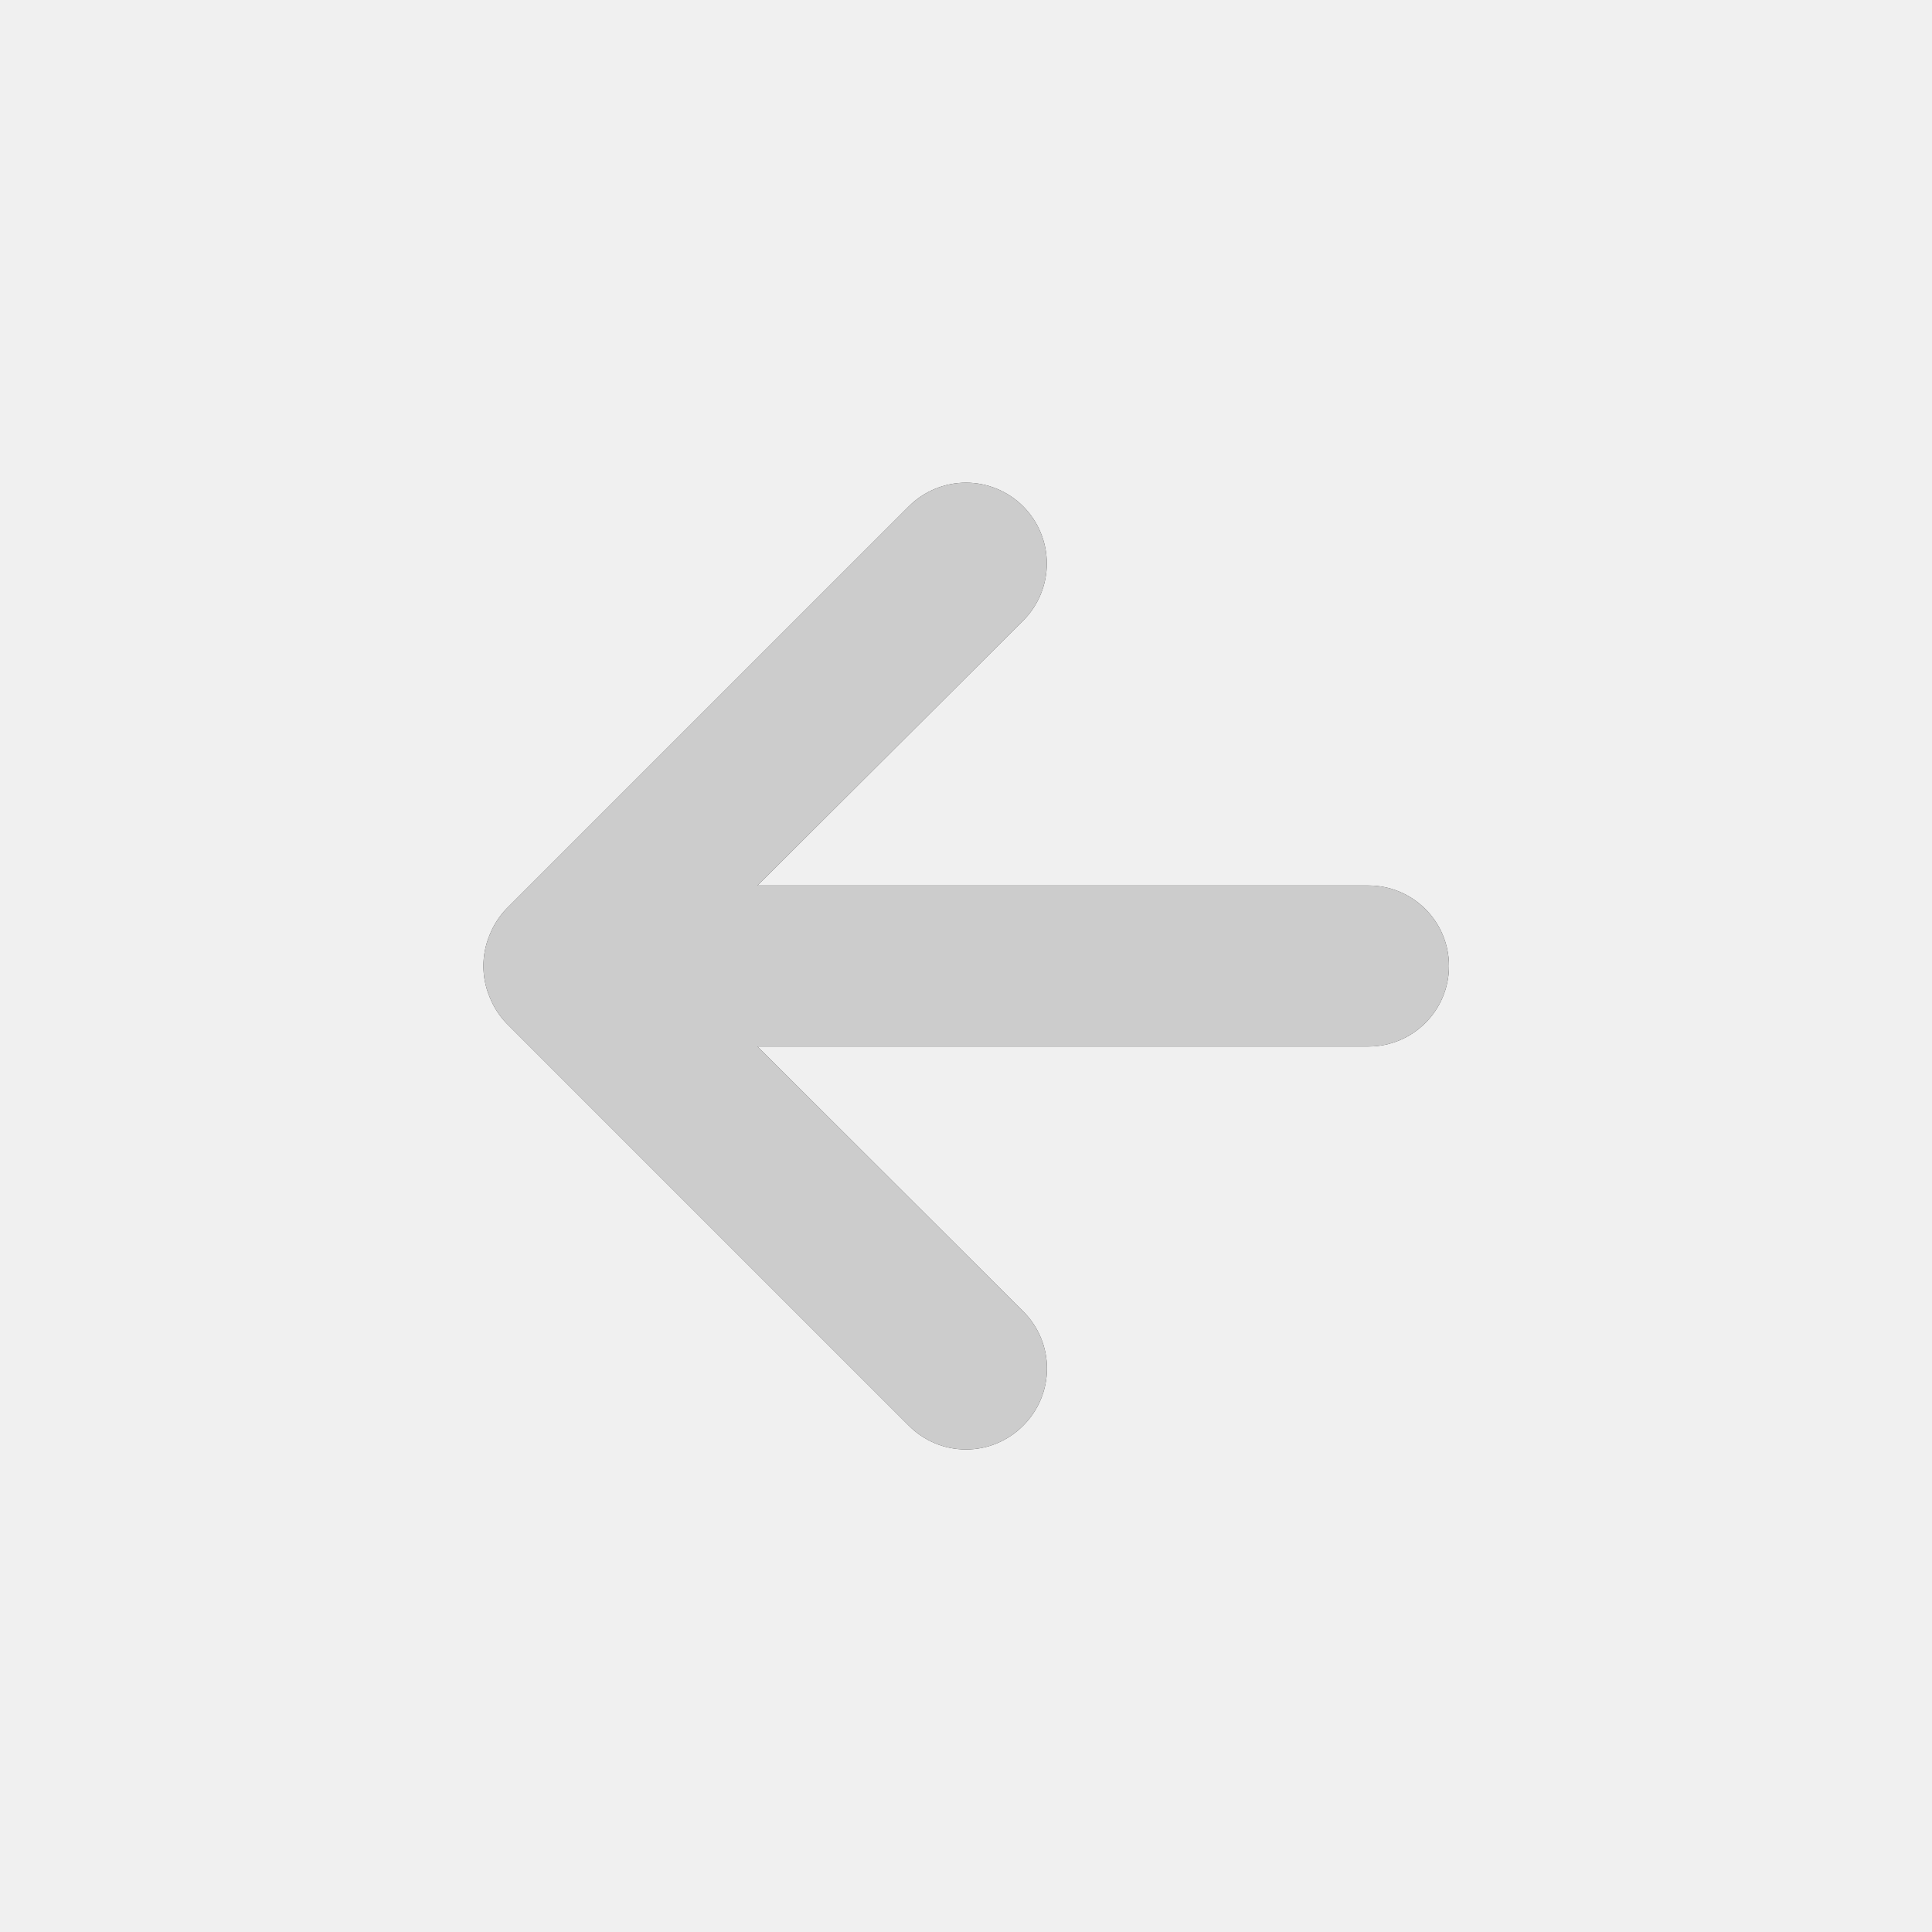
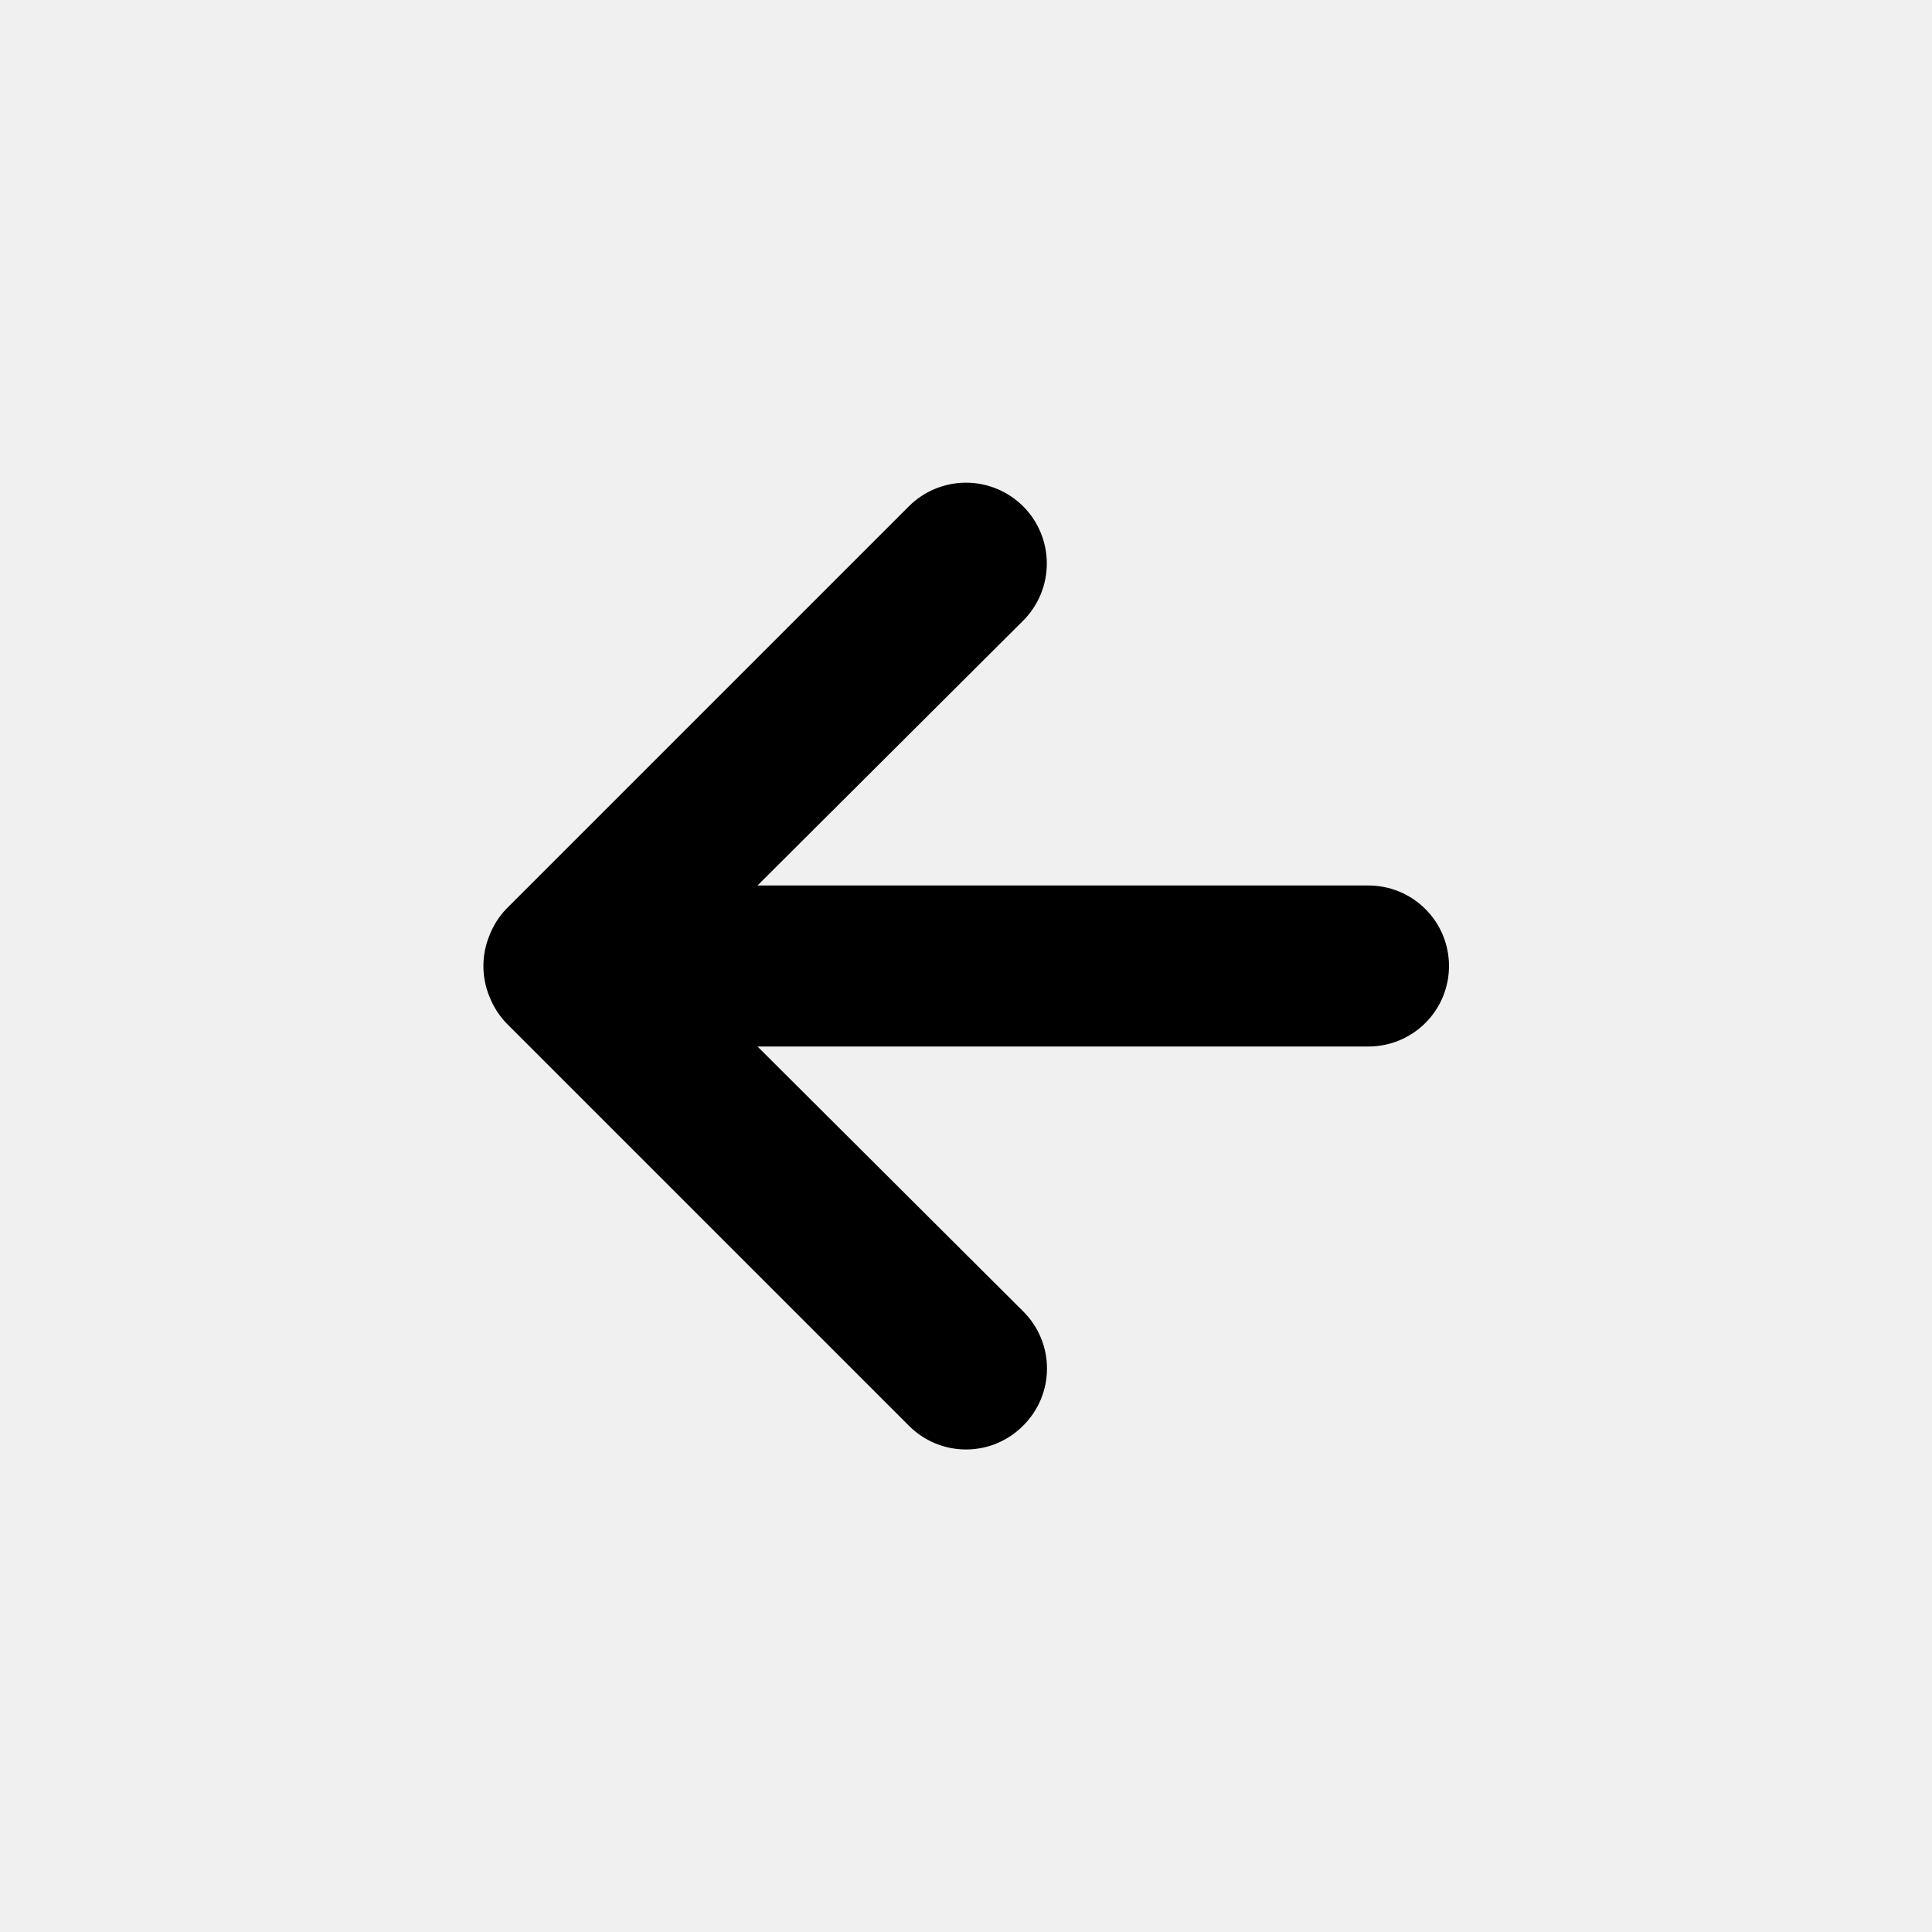
<svg xmlns="http://www.w3.org/2000/svg" aria-hidden="true" focusable="false" viewBox="0 0 24 24" fill="none">
-   <g id="Arrows / Left Arrow">
-     <g id="Vector">
+   <g>
+     <g>
      <path d="M17 11H9.41L12.71 7.71C12.898 7.522 13.004 7.266 13.004 7C13.004 6.734 12.898 6.478 12.71 6.29C12.522 6.102 12.266 5.996 12 5.996C11.734 5.996 11.478 6.102 11.29 6.29L6.29 11.29C6.199 11.385 6.128 11.497 6.08 11.62C5.98 11.864 5.98 12.136 6.08 12.38C6.128 12.503 6.199 12.615 6.29 12.71L11.29 17.71C11.383 17.804 11.494 17.878 11.615 17.929C11.737 17.98 11.868 18.006 12 18.006C12.132 18.006 12.263 17.98 12.385 17.929C12.506 17.878 12.617 17.804 12.71 17.71C12.804 17.617 12.878 17.506 12.929 17.385C12.98 17.263 13.006 17.132 13.006 17C13.006 16.868 12.98 16.737 12.929 16.615C12.878 16.494 12.804 16.383 12.71 16.29L9.41 13H17C17.265 13 17.52 12.895 17.707 12.707C17.895 12.52 18 12.265 18 12C18 11.735 17.895 11.48 17.707 11.293C17.52 11.105 17.265 11 17 11Z" fill="currentColor" />
-       <path d="M17 11H9.41L12.71 7.71C12.898 7.522 13.004 7.266 13.004 7C13.004 6.734 12.898 6.478 12.71 6.29C12.522 6.102 12.266 5.996 12 5.996C11.734 5.996 11.478 6.102 11.29 6.29L6.29 11.29C6.199 11.385 6.128 11.497 6.08 11.62C5.98 11.864 5.98 12.136 6.08 12.38C6.128 12.503 6.199 12.615 6.29 12.71L11.29 17.71C11.383 17.804 11.494 17.878 11.615 17.929C11.737 17.98 11.868 18.006 12 18.006C12.132 18.006 12.263 17.98 12.385 17.929C12.506 17.878 12.617 17.804 12.71 17.71C12.804 17.617 12.878 17.506 12.929 17.385C12.98 17.263 13.006 17.132 13.006 17C13.006 16.868 12.98 16.737 12.929 16.615C12.878 16.494 12.804 16.383 12.71 16.29L9.41 13H17C17.265 13 17.52 12.895 17.707 12.707C17.895 12.52 18 12.265 18 12C18 11.735 17.895 11.48 17.707 11.293C17.52 11.105 17.265 11 17 11Z" fill="white" fill-opacity="0.8" />
    </g>
  </g>
</svg>
